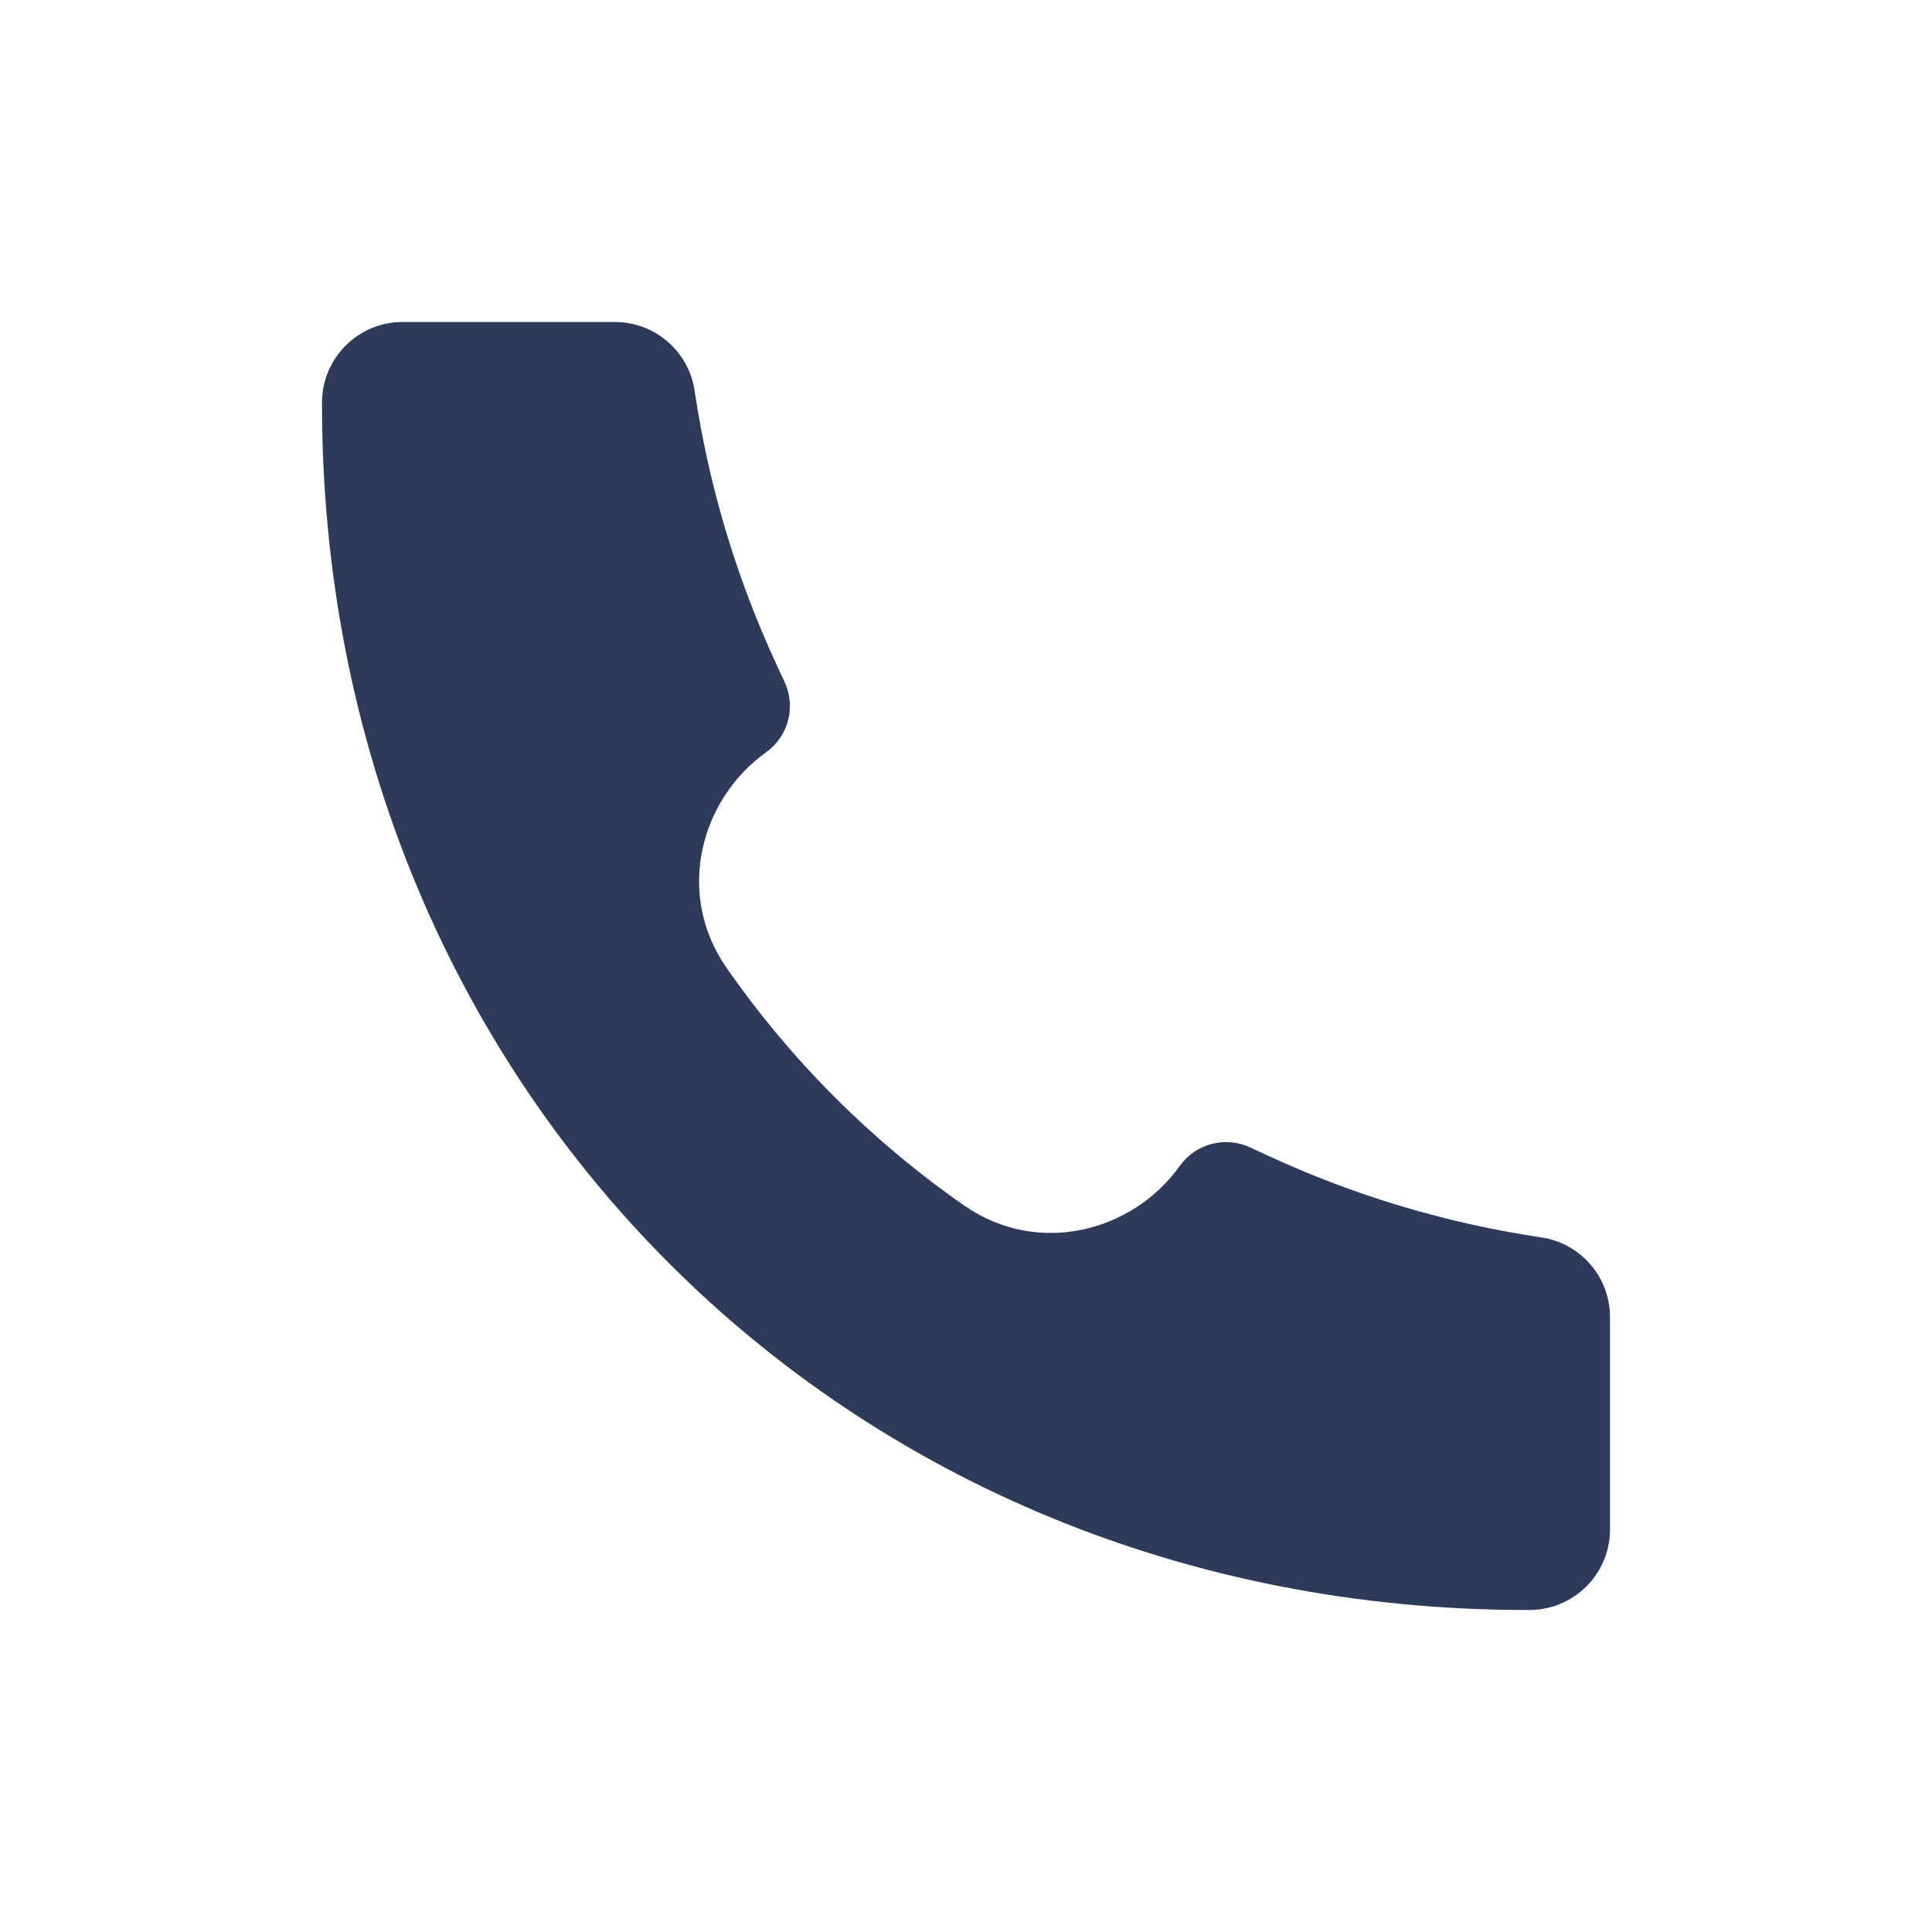
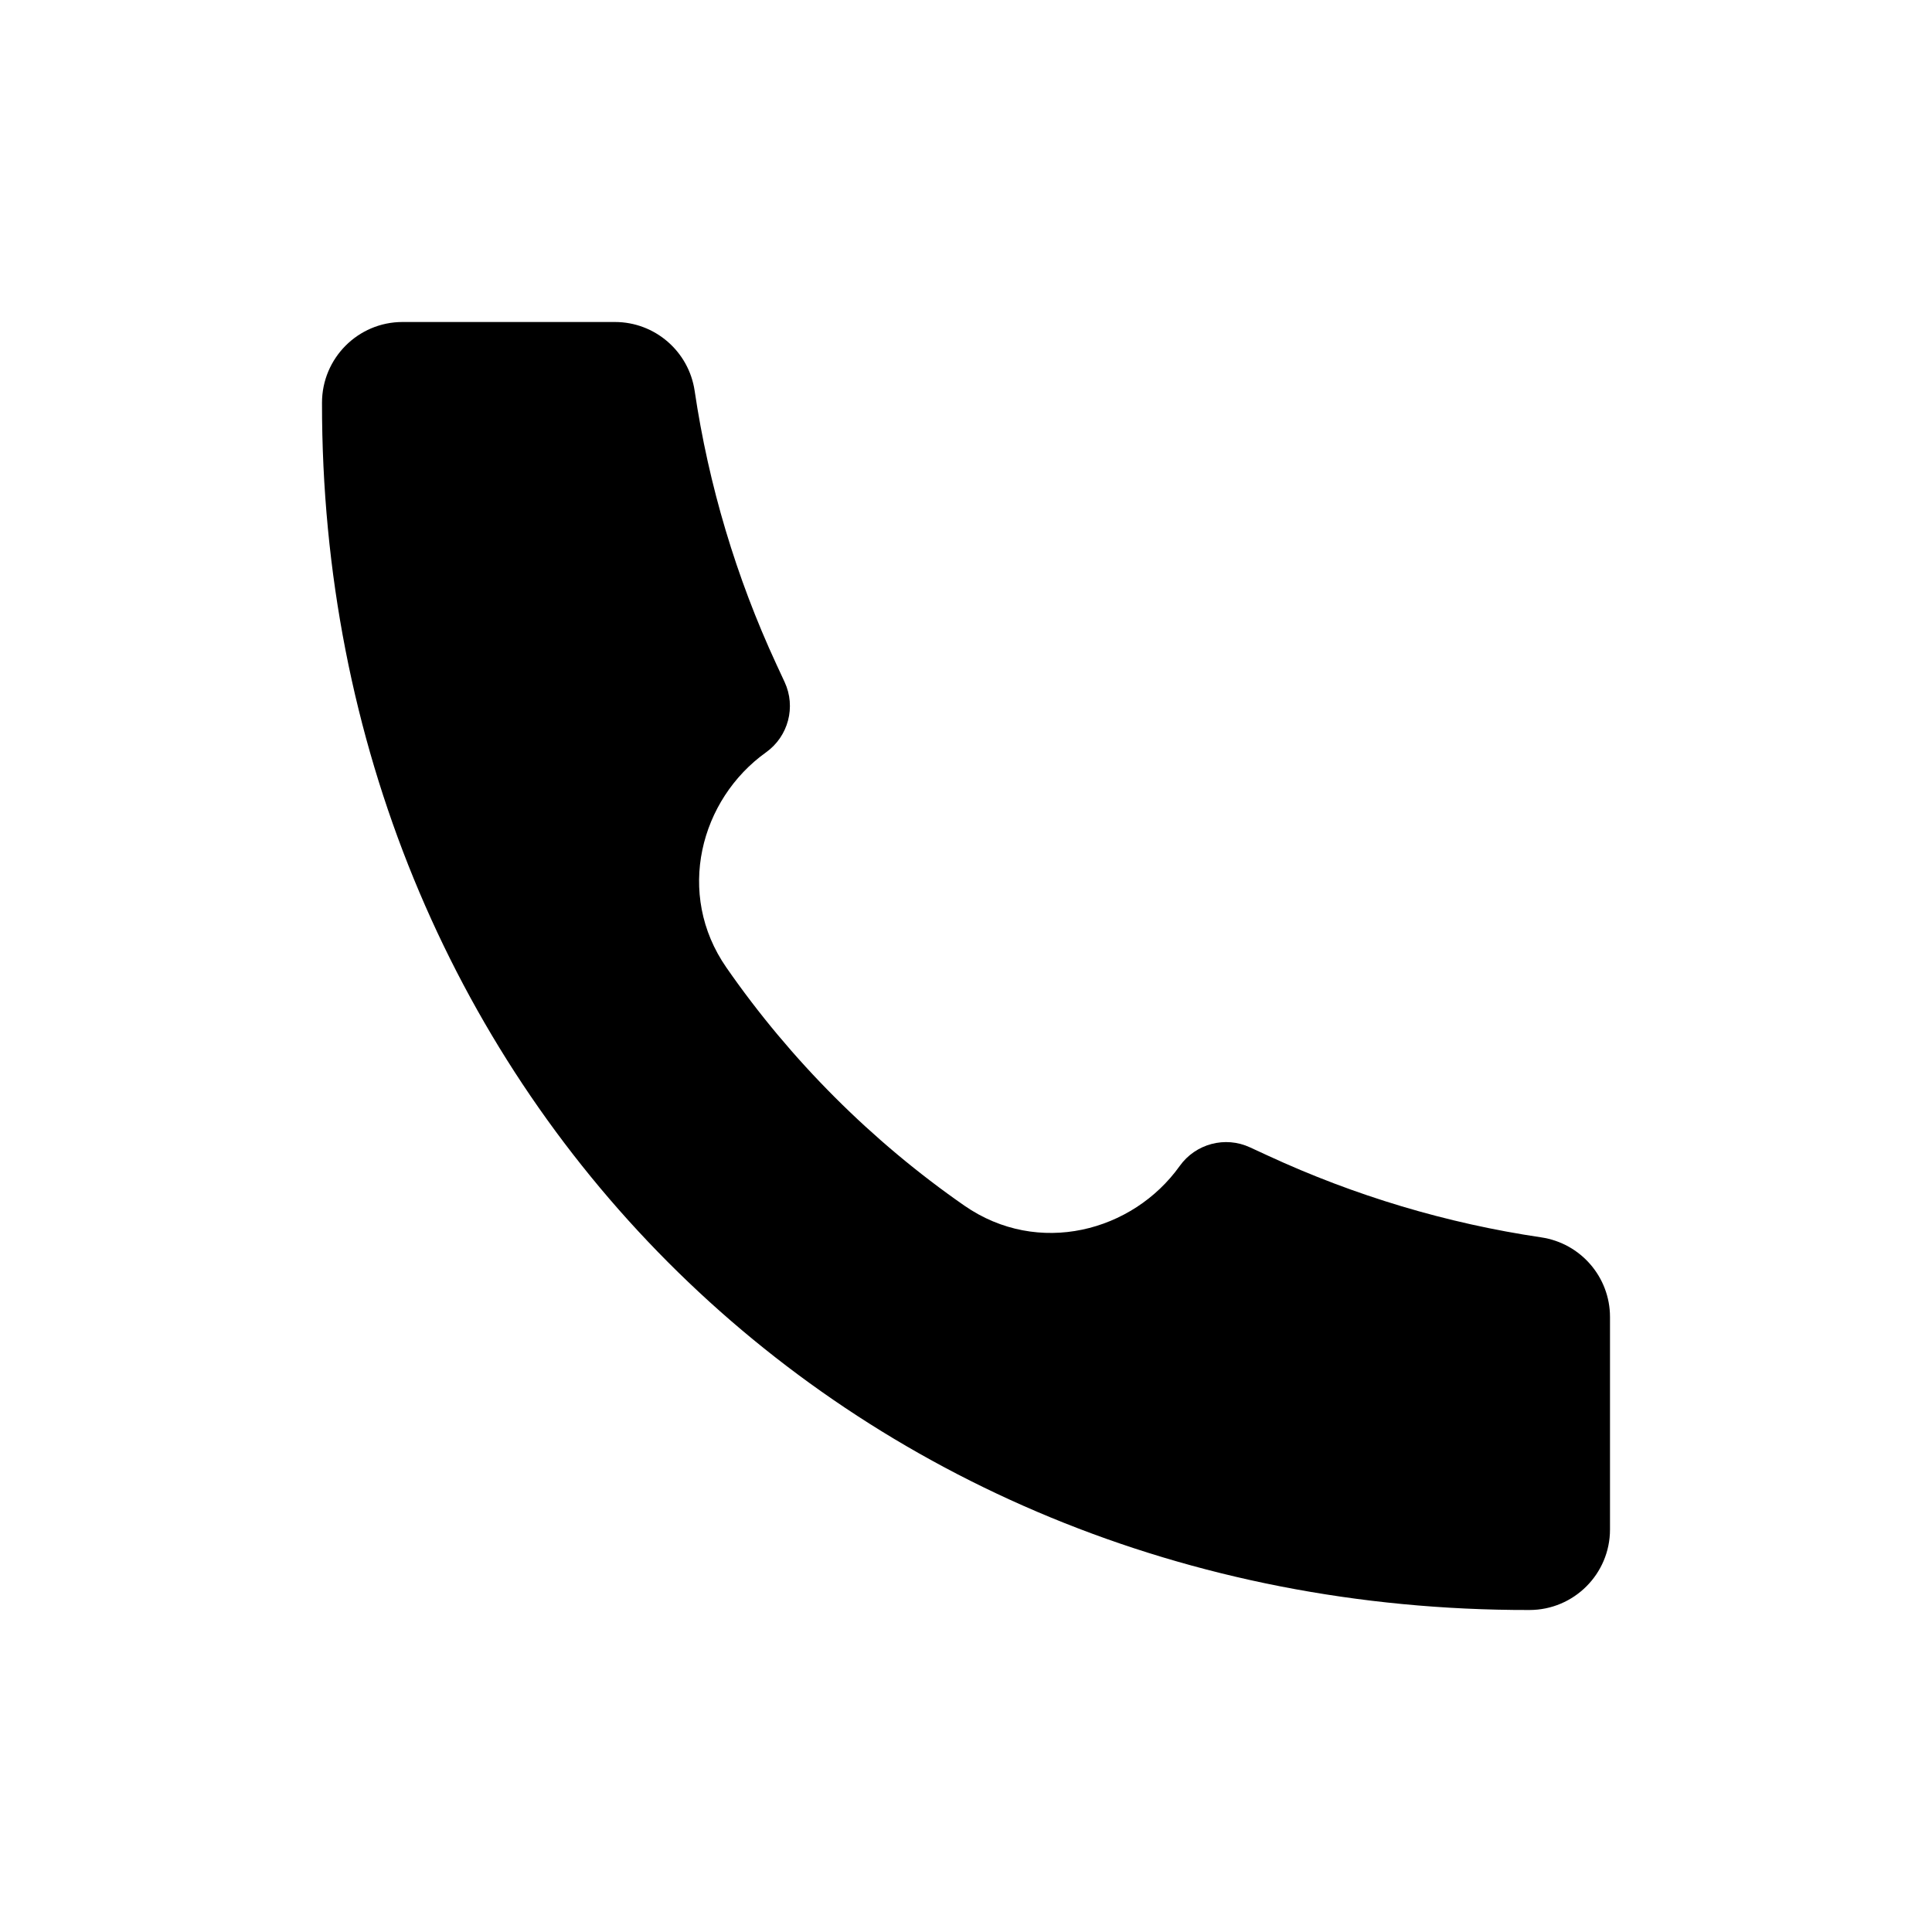
<svg xmlns="http://www.w3.org/2000/svg" width="24" height="24" viewBox="0 0 24 24" fill="none">
-   <path d="M18.997 20C10.466 20.012 3.991 13.46 4 5.003C4 4.45 4.448 4 5 4H7.639C8.135 4 8.556 4.364 8.629 4.854C8.803 6.029 9.145 7.173 9.644 8.251L9.747 8.473C9.89 8.781 9.793 9.147 9.517 9.345C8.699 9.929 8.387 11.104 9.024 12.02C9.823 13.171 10.83 14.178 11.98 14.977C12.897 15.613 14.072 15.301 14.655 14.484C14.853 14.207 15.22 14.11 15.528 14.253L15.749 14.355C16.827 14.854 17.971 15.197 19.146 15.371C19.636 15.444 20 15.865 20 16.36V19C20 19.552 19.551 20 18.999 20L18.997 20Z" fill="#2E3A59" />
+   <path d="M18.997 20C10.466 20.012 3.991 13.46 4 5.003C4 4.45 4.448 4 5 4H7.639C8.135 4 8.556 4.364 8.629 4.854C8.803 6.029 9.145 7.173 9.644 8.251L9.747 8.473C9.89 8.781 9.793 9.147 9.517 9.345C8.699 9.929 8.387 11.104 9.024 12.02C9.823 13.171 10.83 14.178 11.98 14.977C12.897 15.613 14.072 15.301 14.655 14.484C14.853 14.207 15.22 14.11 15.528 14.253L15.749 14.355C16.827 14.854 17.971 15.197 19.146 15.371C19.636 15.444 20 15.865 20 16.36V19C20 19.552 19.551 20 18.999 20L18.997 20Z" fill="black" />
</svg>
